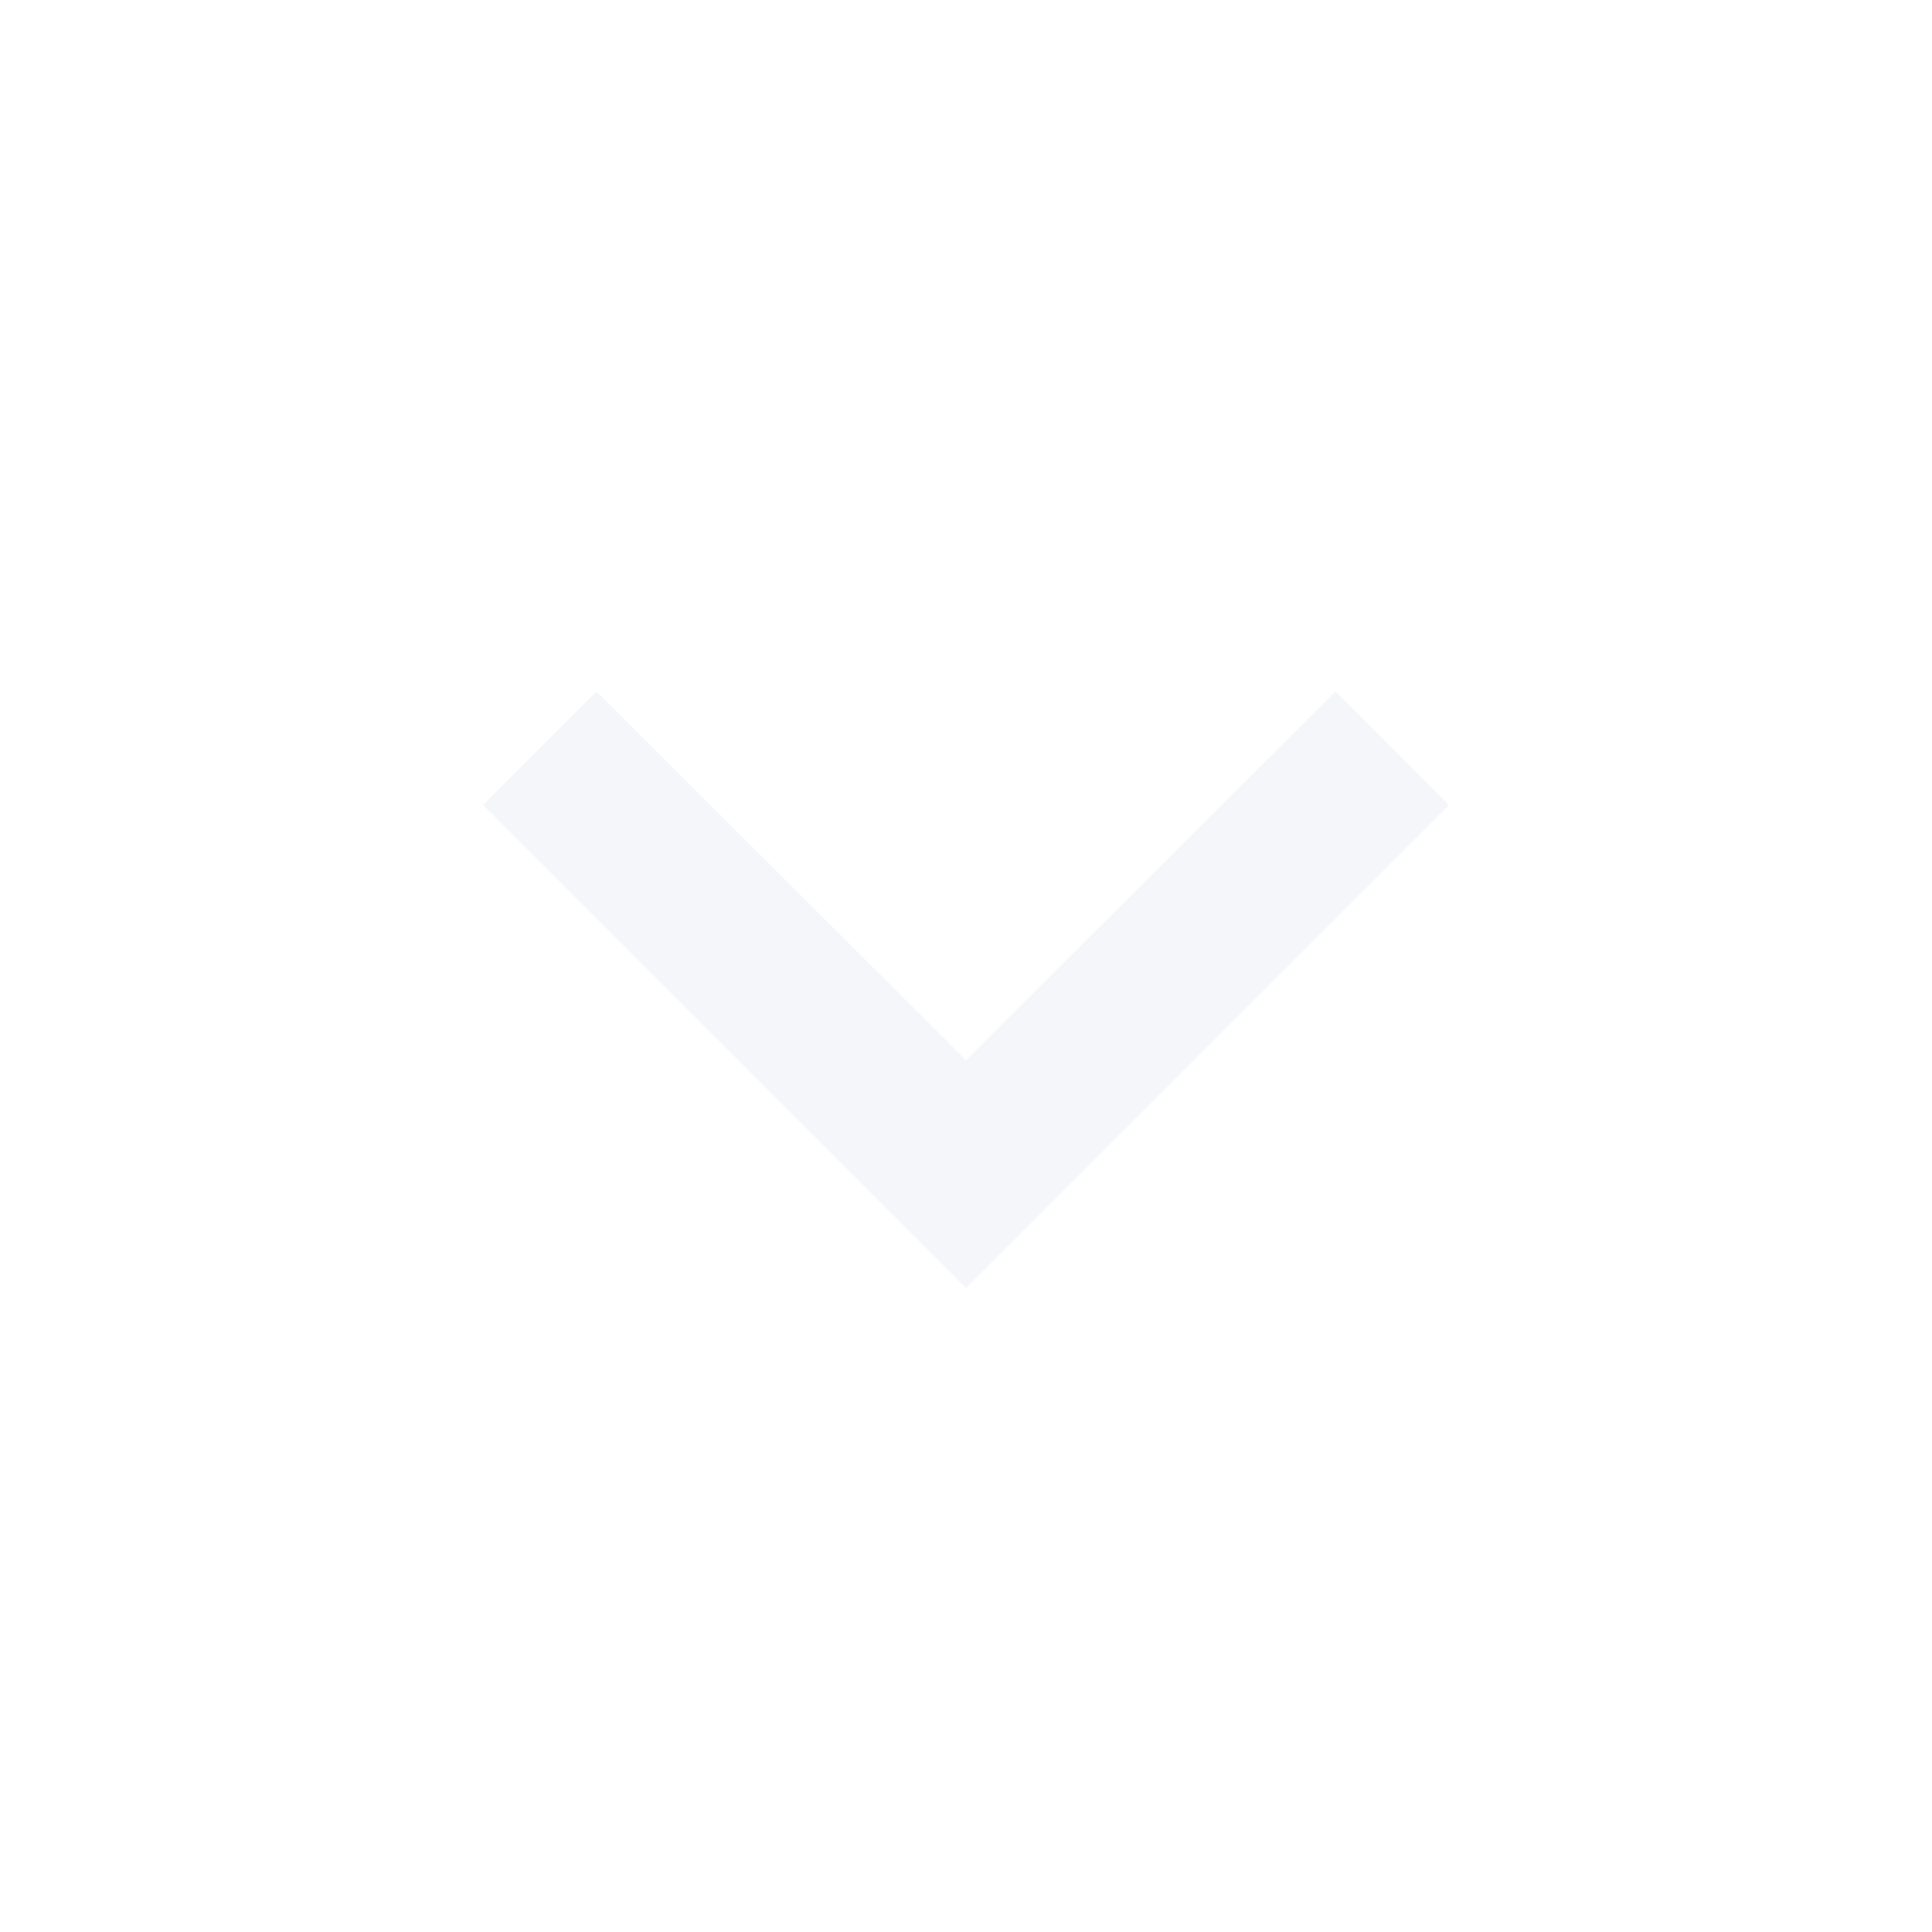
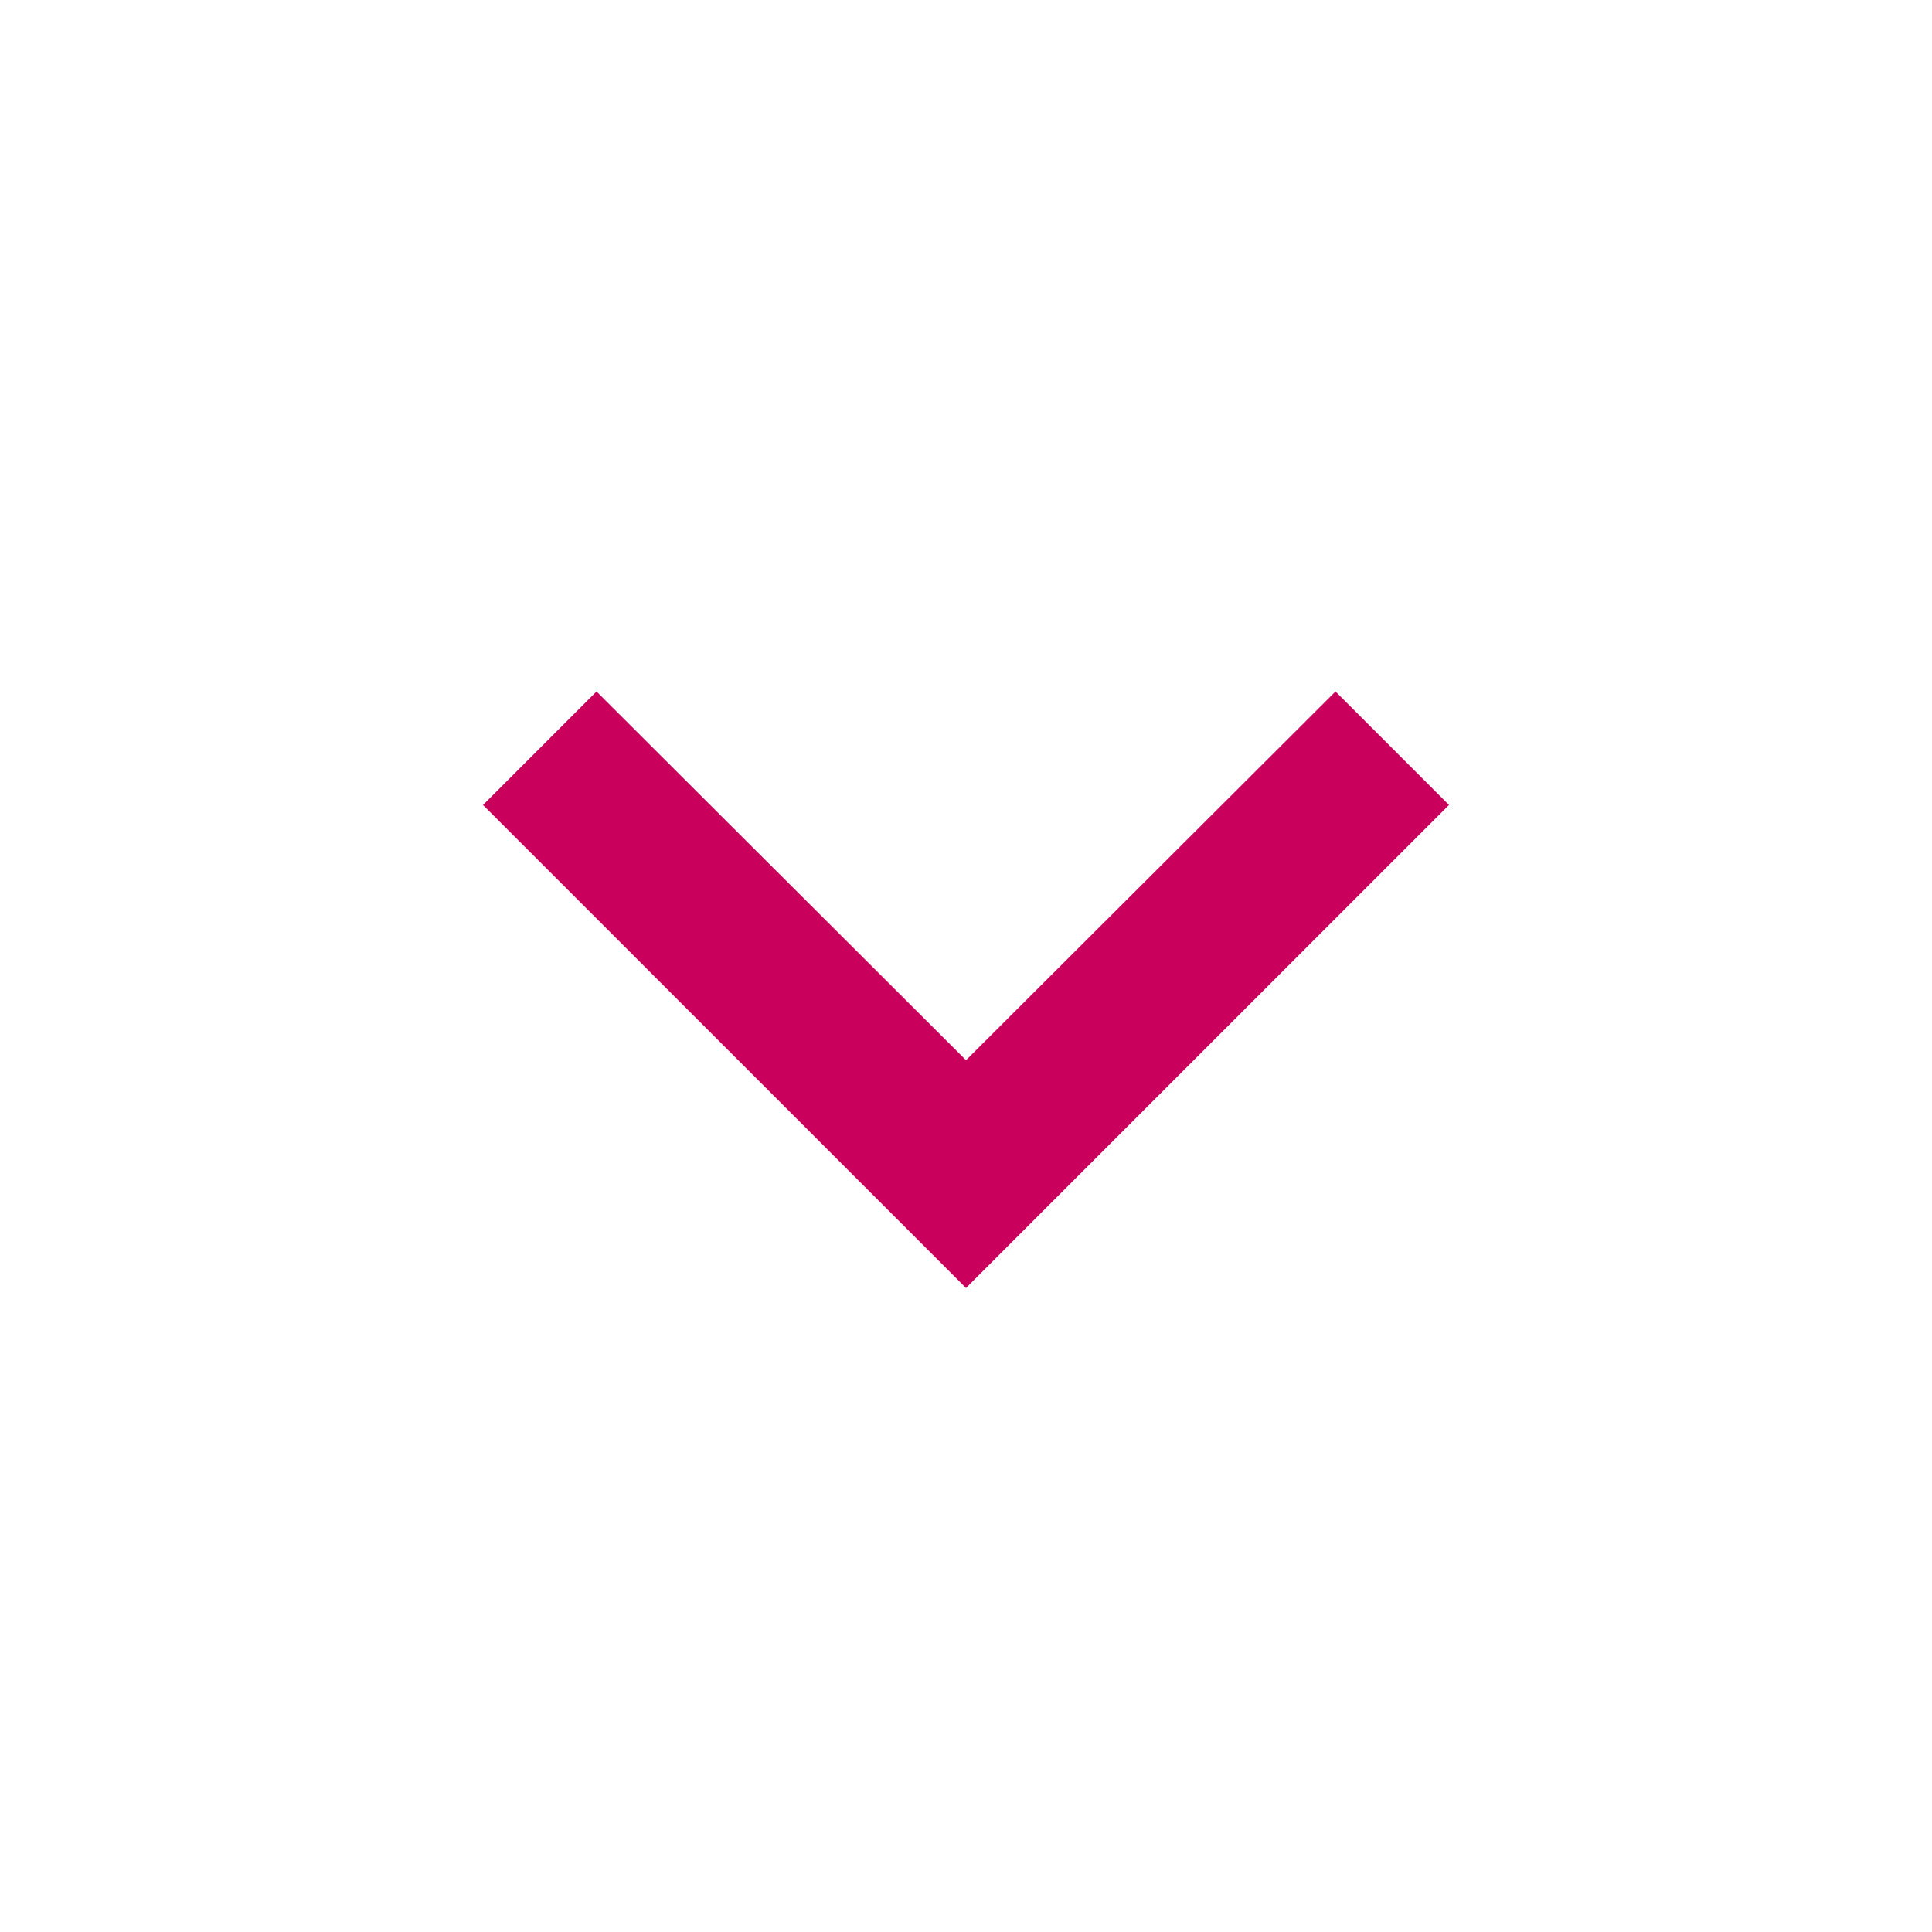
<svg xmlns="http://www.w3.org/2000/svg" width="24" height="24" viewBox="0 0 24 24">
-   <path fill="#f5f6fa" d="M7.41 8.59L12 13.17l4.59-4.58L18 10l-6 6-6-6 1.41-1.41z" />
+   <path fill="#ca005d" d="M7.41 8.59L12 13.17l4.59-4.58L18 10l-6 6-6-6 1.41-1.41z" />
  <path fill="none" d="M0 0h24v24H0V0z" />
</svg>
